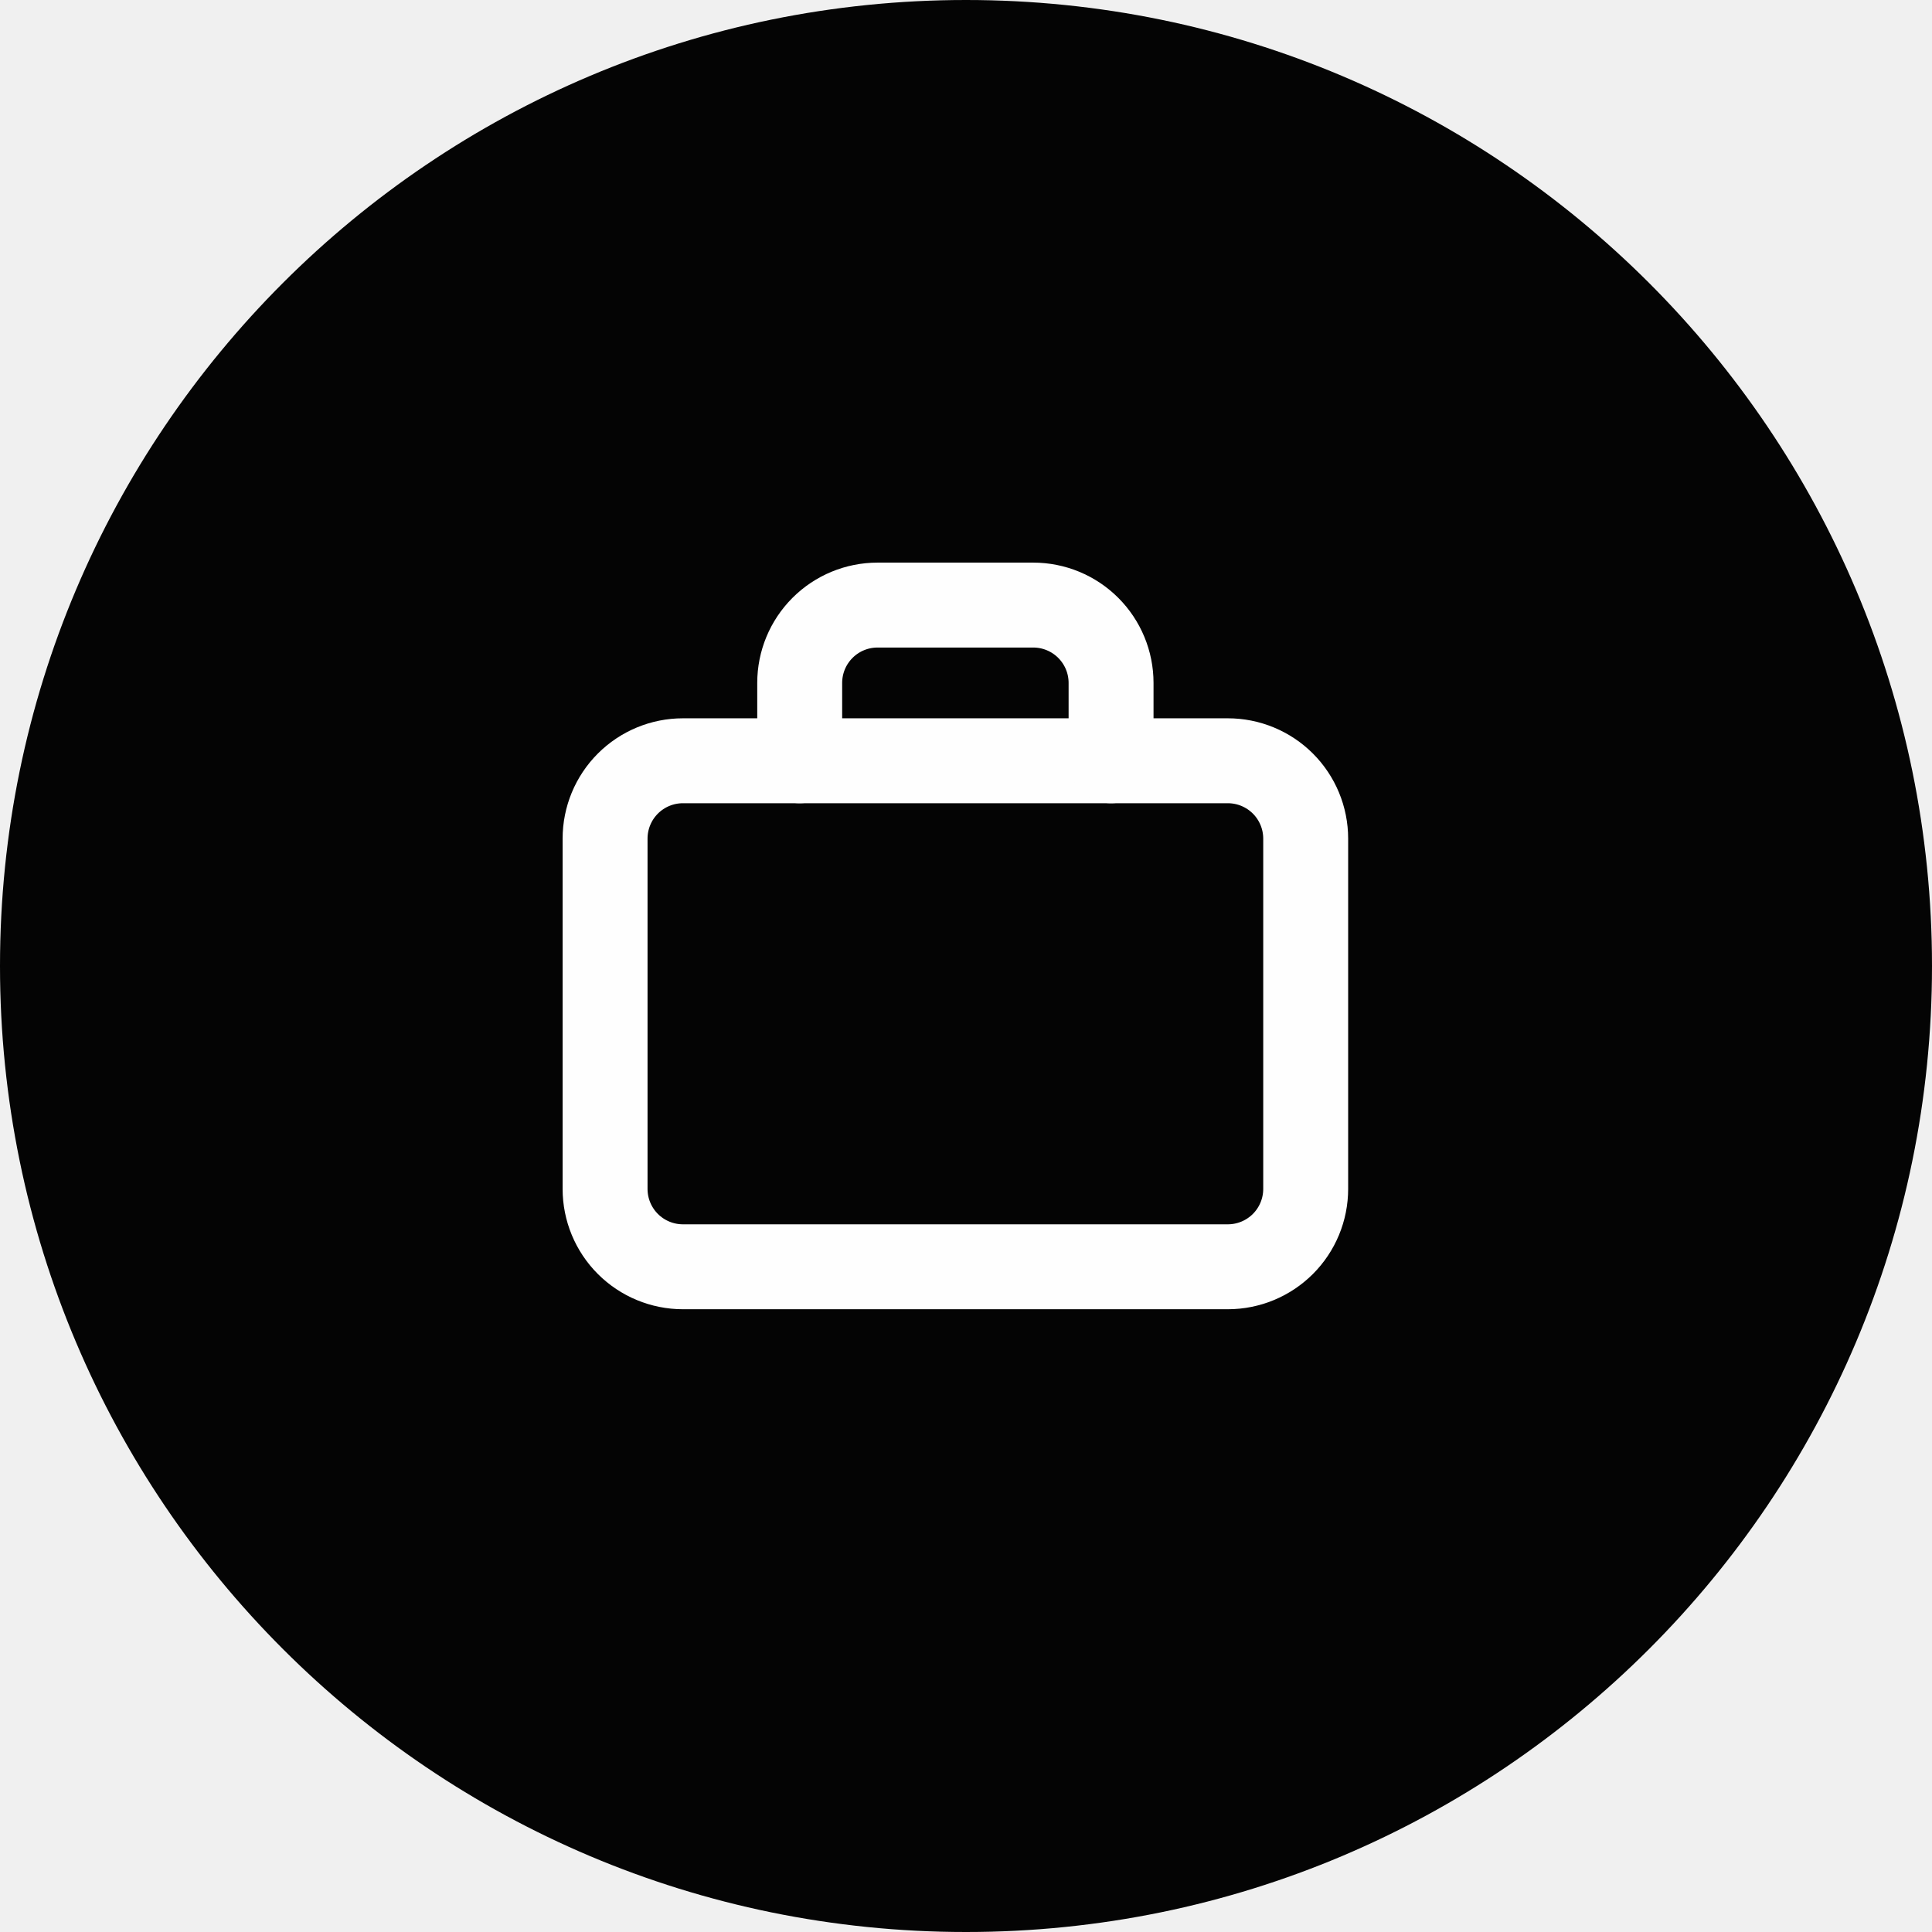
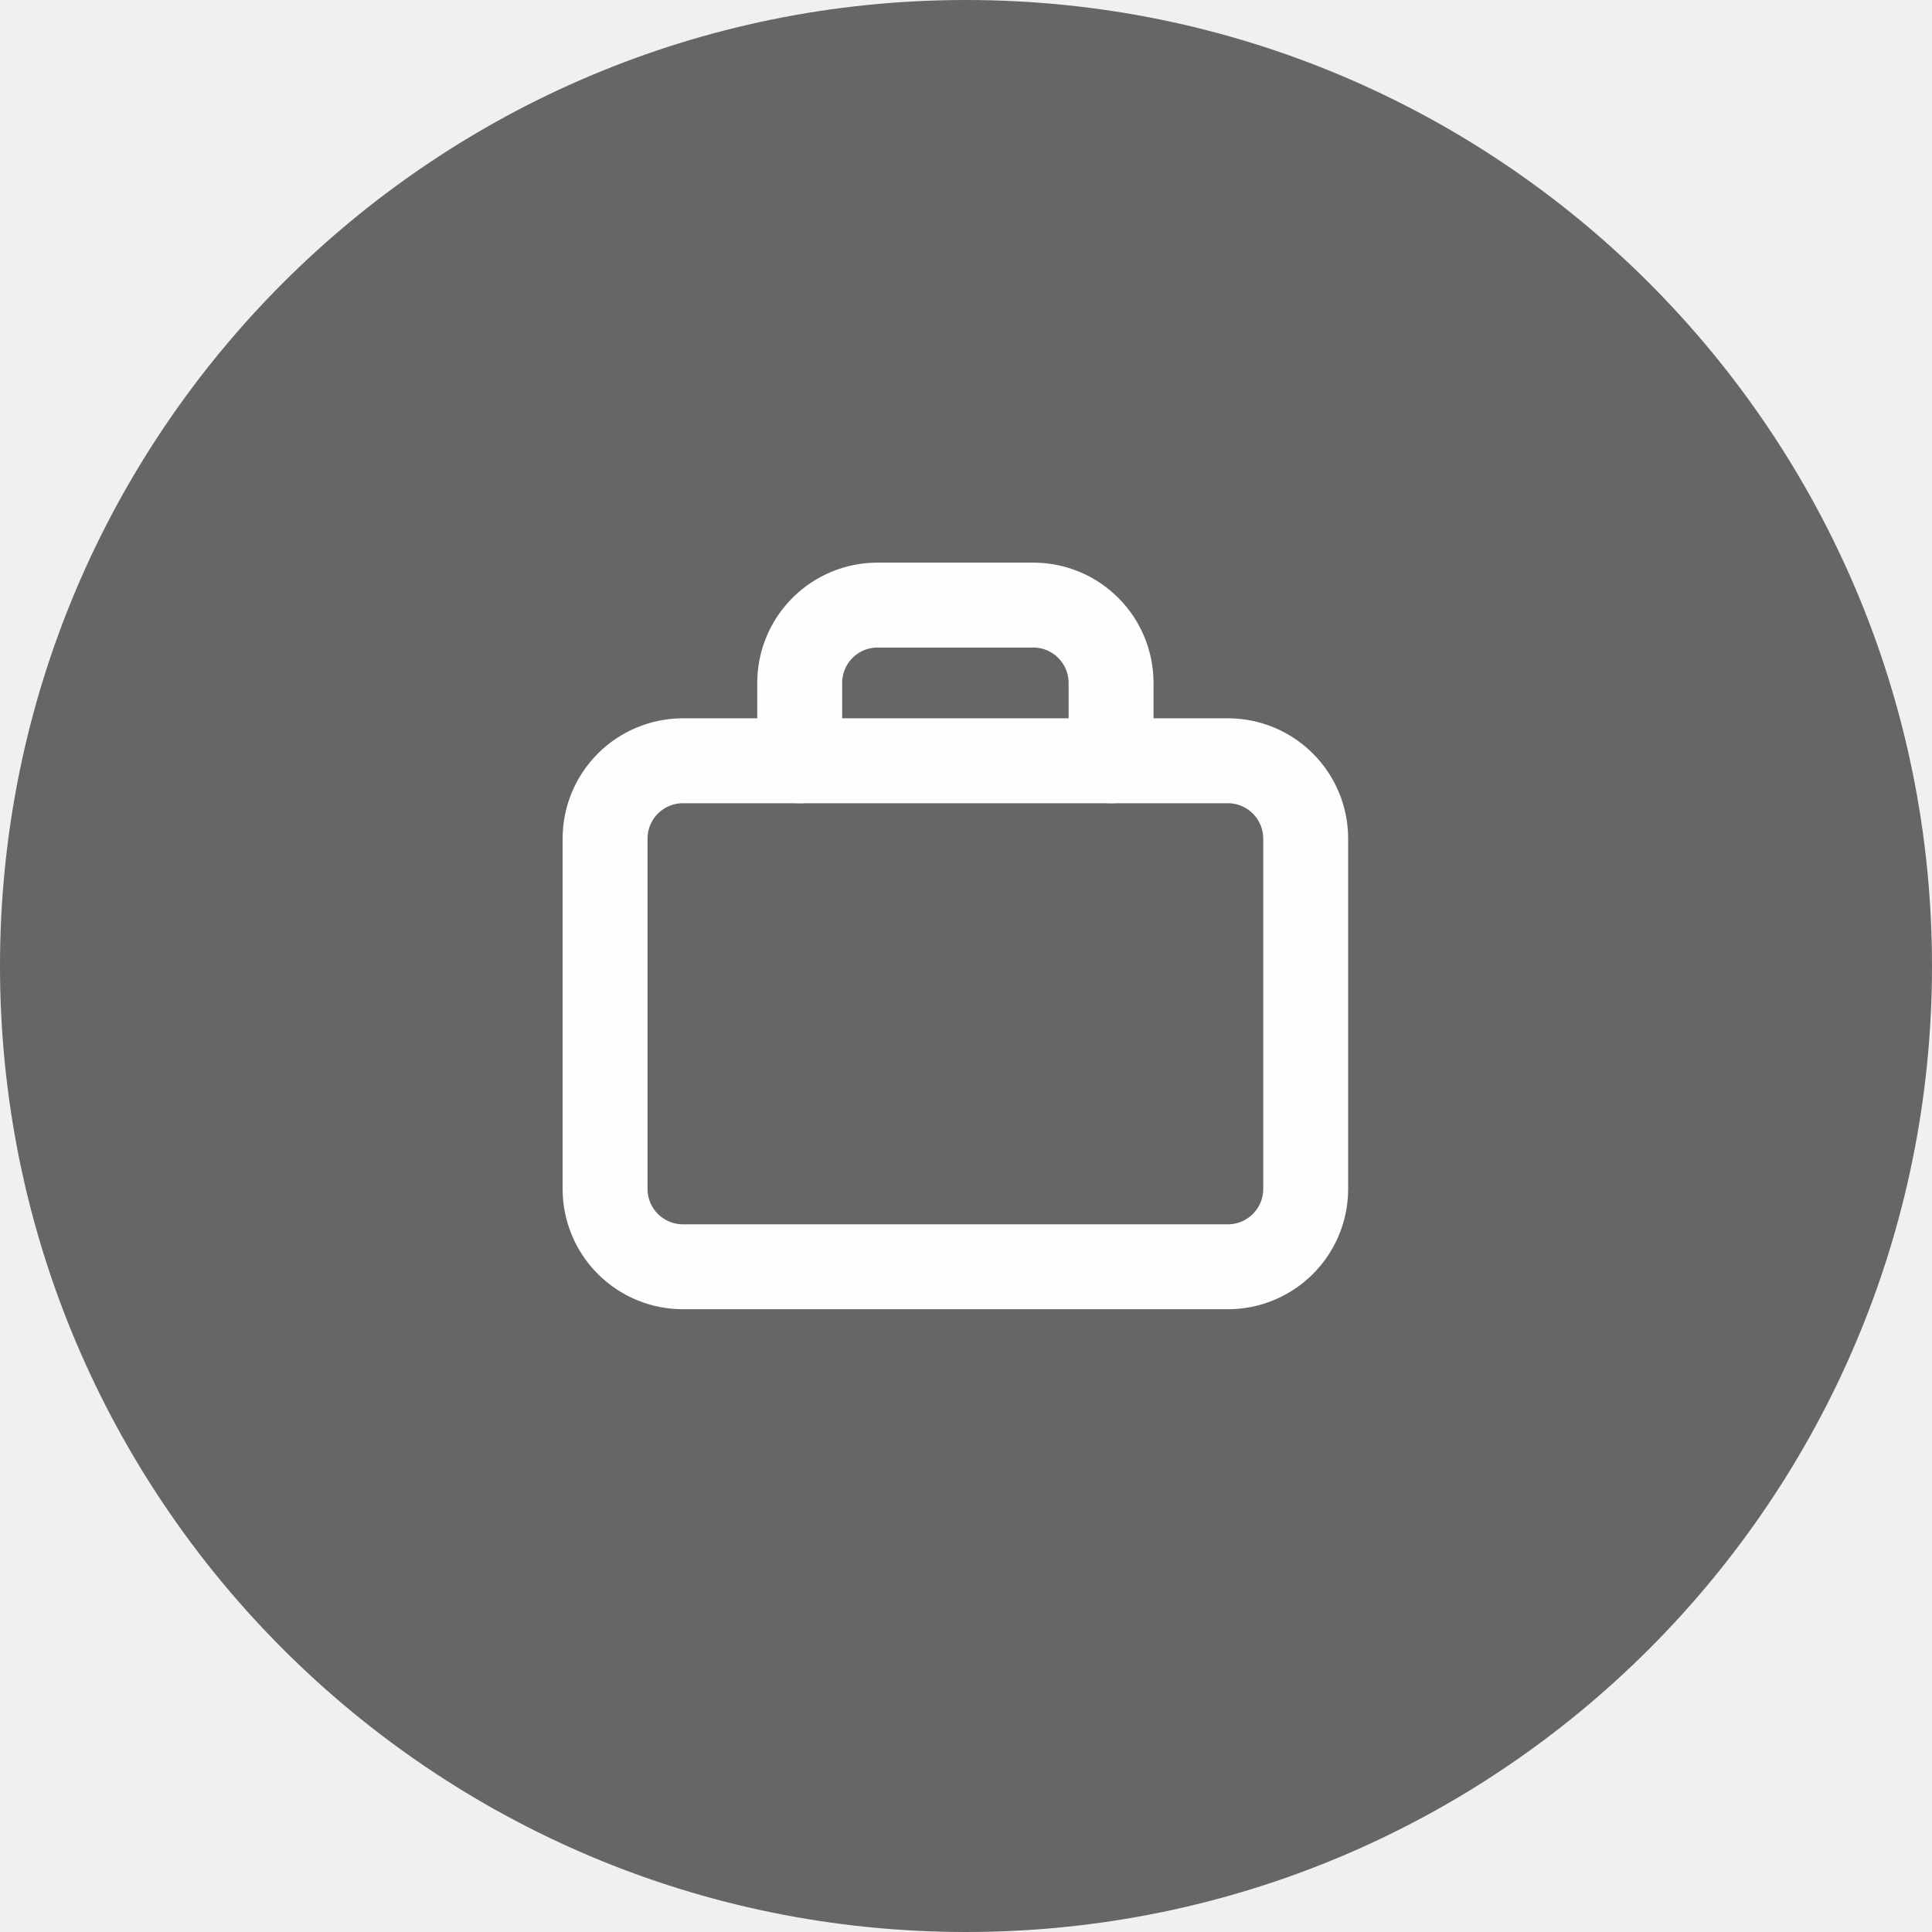
<svg xmlns="http://www.w3.org/2000/svg" width="91" height="91" viewBox="0 0 91 91" fill="none">
-   <circle cx="45.5" cy="45.5" r="45.5" fill="#040404" />
+   <circle cx="45.5" cy="45.5" r="45.5" fill="#666666" />
  <g clip-path="url(#clip0_402_31665)">
-     <rect width="44" height="44" transform="translate(23 23)" fill="#040404" />
+     <rect width="44" height="44" transform="translate(23 23)" fill="#666666" />
    <path d="M28.5 39.5C28.5 38.528 28.886 37.595 29.574 36.907C30.262 36.22 31.194 35.833 32.167 35.833H57.833C58.806 35.833 59.738 36.22 60.426 36.907C61.114 37.595 61.5 38.528 61.5 39.5V56C61.5 56.972 61.114 57.905 60.426 58.593C59.738 59.28 58.806 59.667 57.833 59.667H32.167C31.194 59.667 30.262 59.28 29.574 58.593C28.886 57.905 28.5 56.972 28.5 56V39.5Z" stroke="#FEFEFE" stroke-width="4" stroke-linecap="round" stroke-linejoin="round" />
    <path d="M37.667 35.833V32.167C37.667 31.194 38.053 30.262 38.741 29.574C39.428 28.886 40.361 28.5 41.333 28.5H48.667C49.639 28.5 50.572 28.886 51.259 29.574C51.947 30.262 52.333 31.194 52.333 32.167V35.833" stroke="#FEFEFE" stroke-width="4" stroke-linecap="round" stroke-linejoin="round" />
  </g>
  <defs>
    <clipPath id="clip0_402_31665">
      <rect width="44" height="44" fill="white" transform="translate(23 23)" />
    </clipPath>
  </defs>
</svg>
